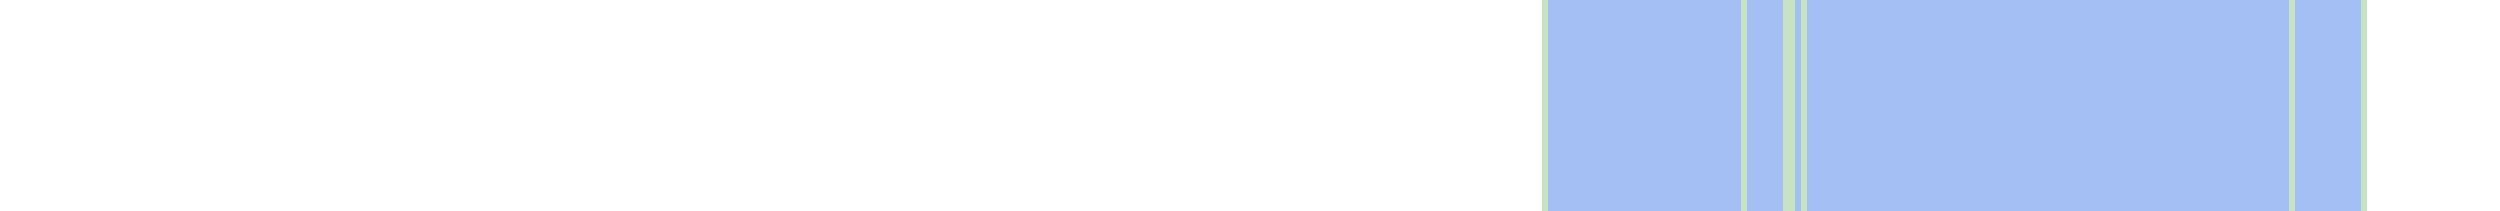
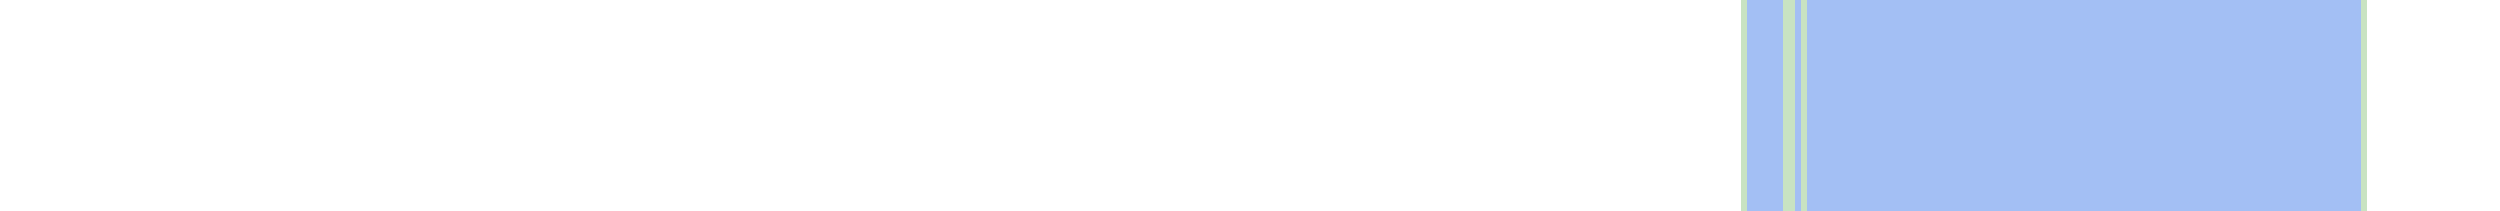
<svg xmlns="http://www.w3.org/2000/svg" viewBox="0 0 415 35" shape-rendering="crispEdges">
-   <rect y="0" x="256" width="137" height="35" fill="#a3bff4" />
-   <rect y="0" x="256" width="1" height="35" fill="#c8e3c2" />
+   <rect y="0" x="289" width="104" height="35" fill="#a3bff4" />
  <rect y="0" x="289" width="1" height="35" fill="#c8e3c2" />
  <rect y="0" x="296" width="1" height="35" fill="#c8e3c2" />
  <rect y="0" x="297" width="1" height="35" fill="#c8e3c2" />
  <rect y="0" x="299" width="1" height="35" fill="#c8e3c2" />
-   <rect y="0" x="380" width="1" height="35" fill="#c8e3c2" />
  <rect y="0" x="392" width="1" height="35" fill="#c8e3c2" />
</svg>
